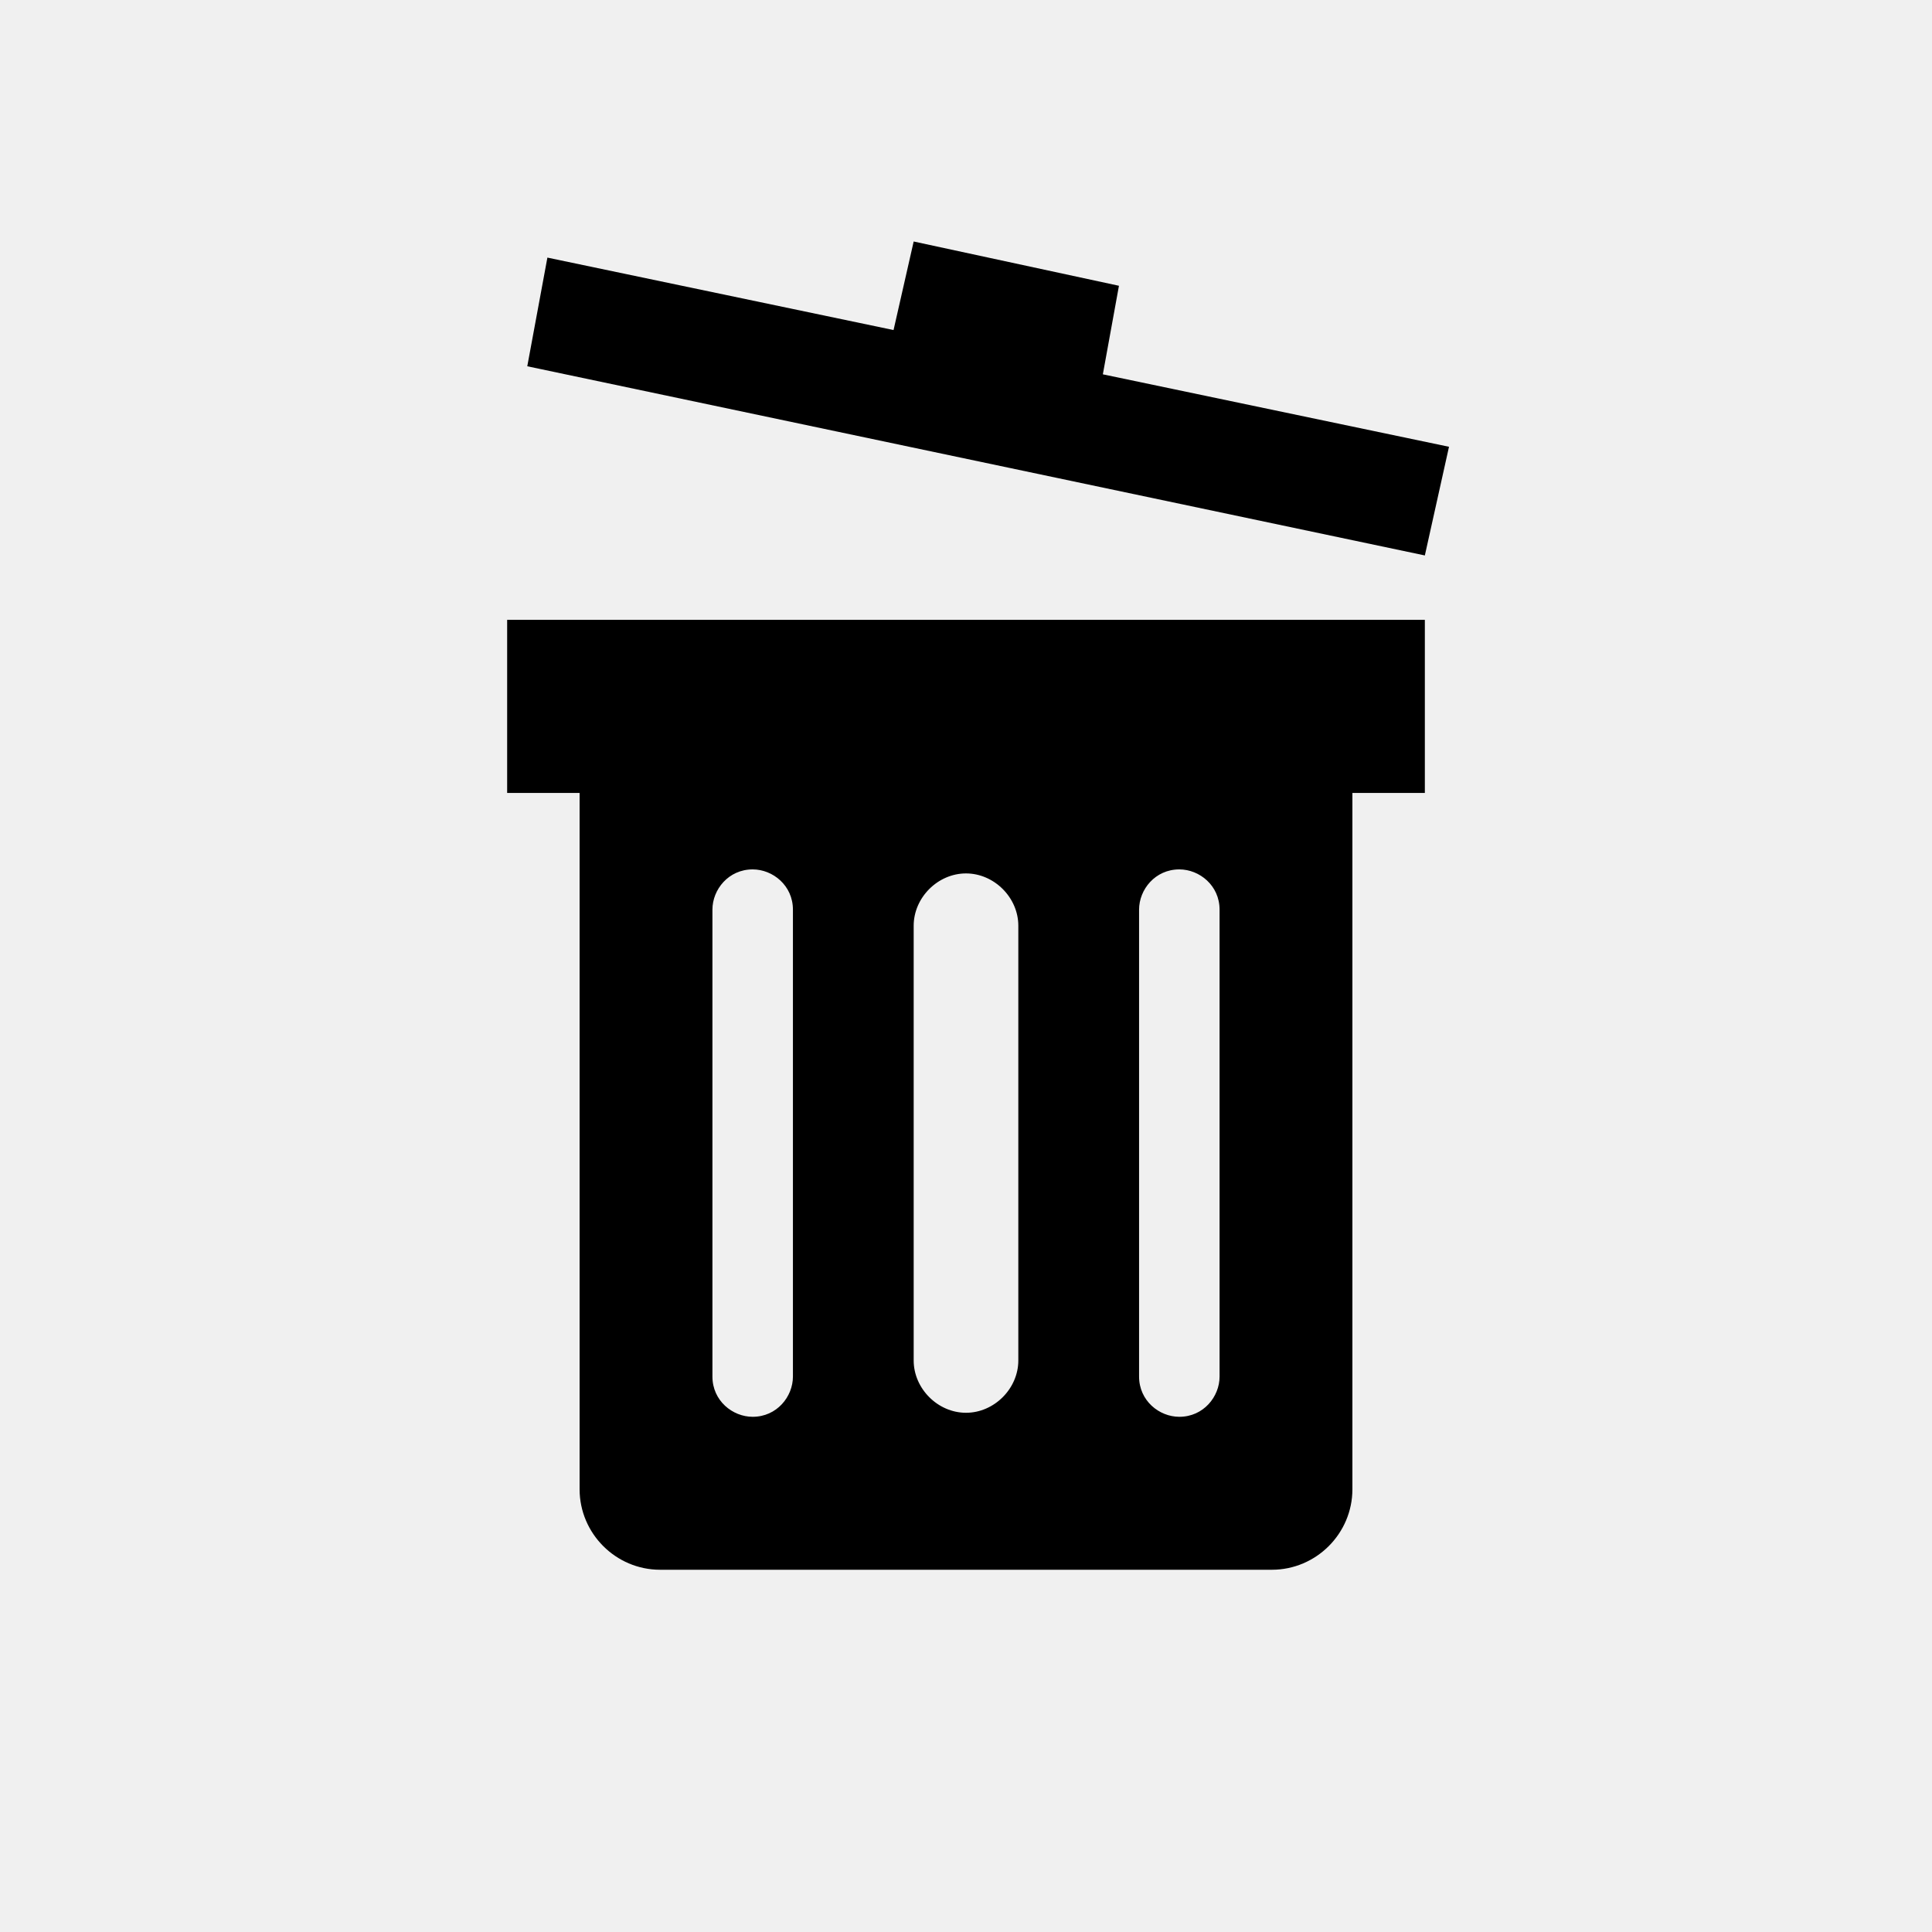
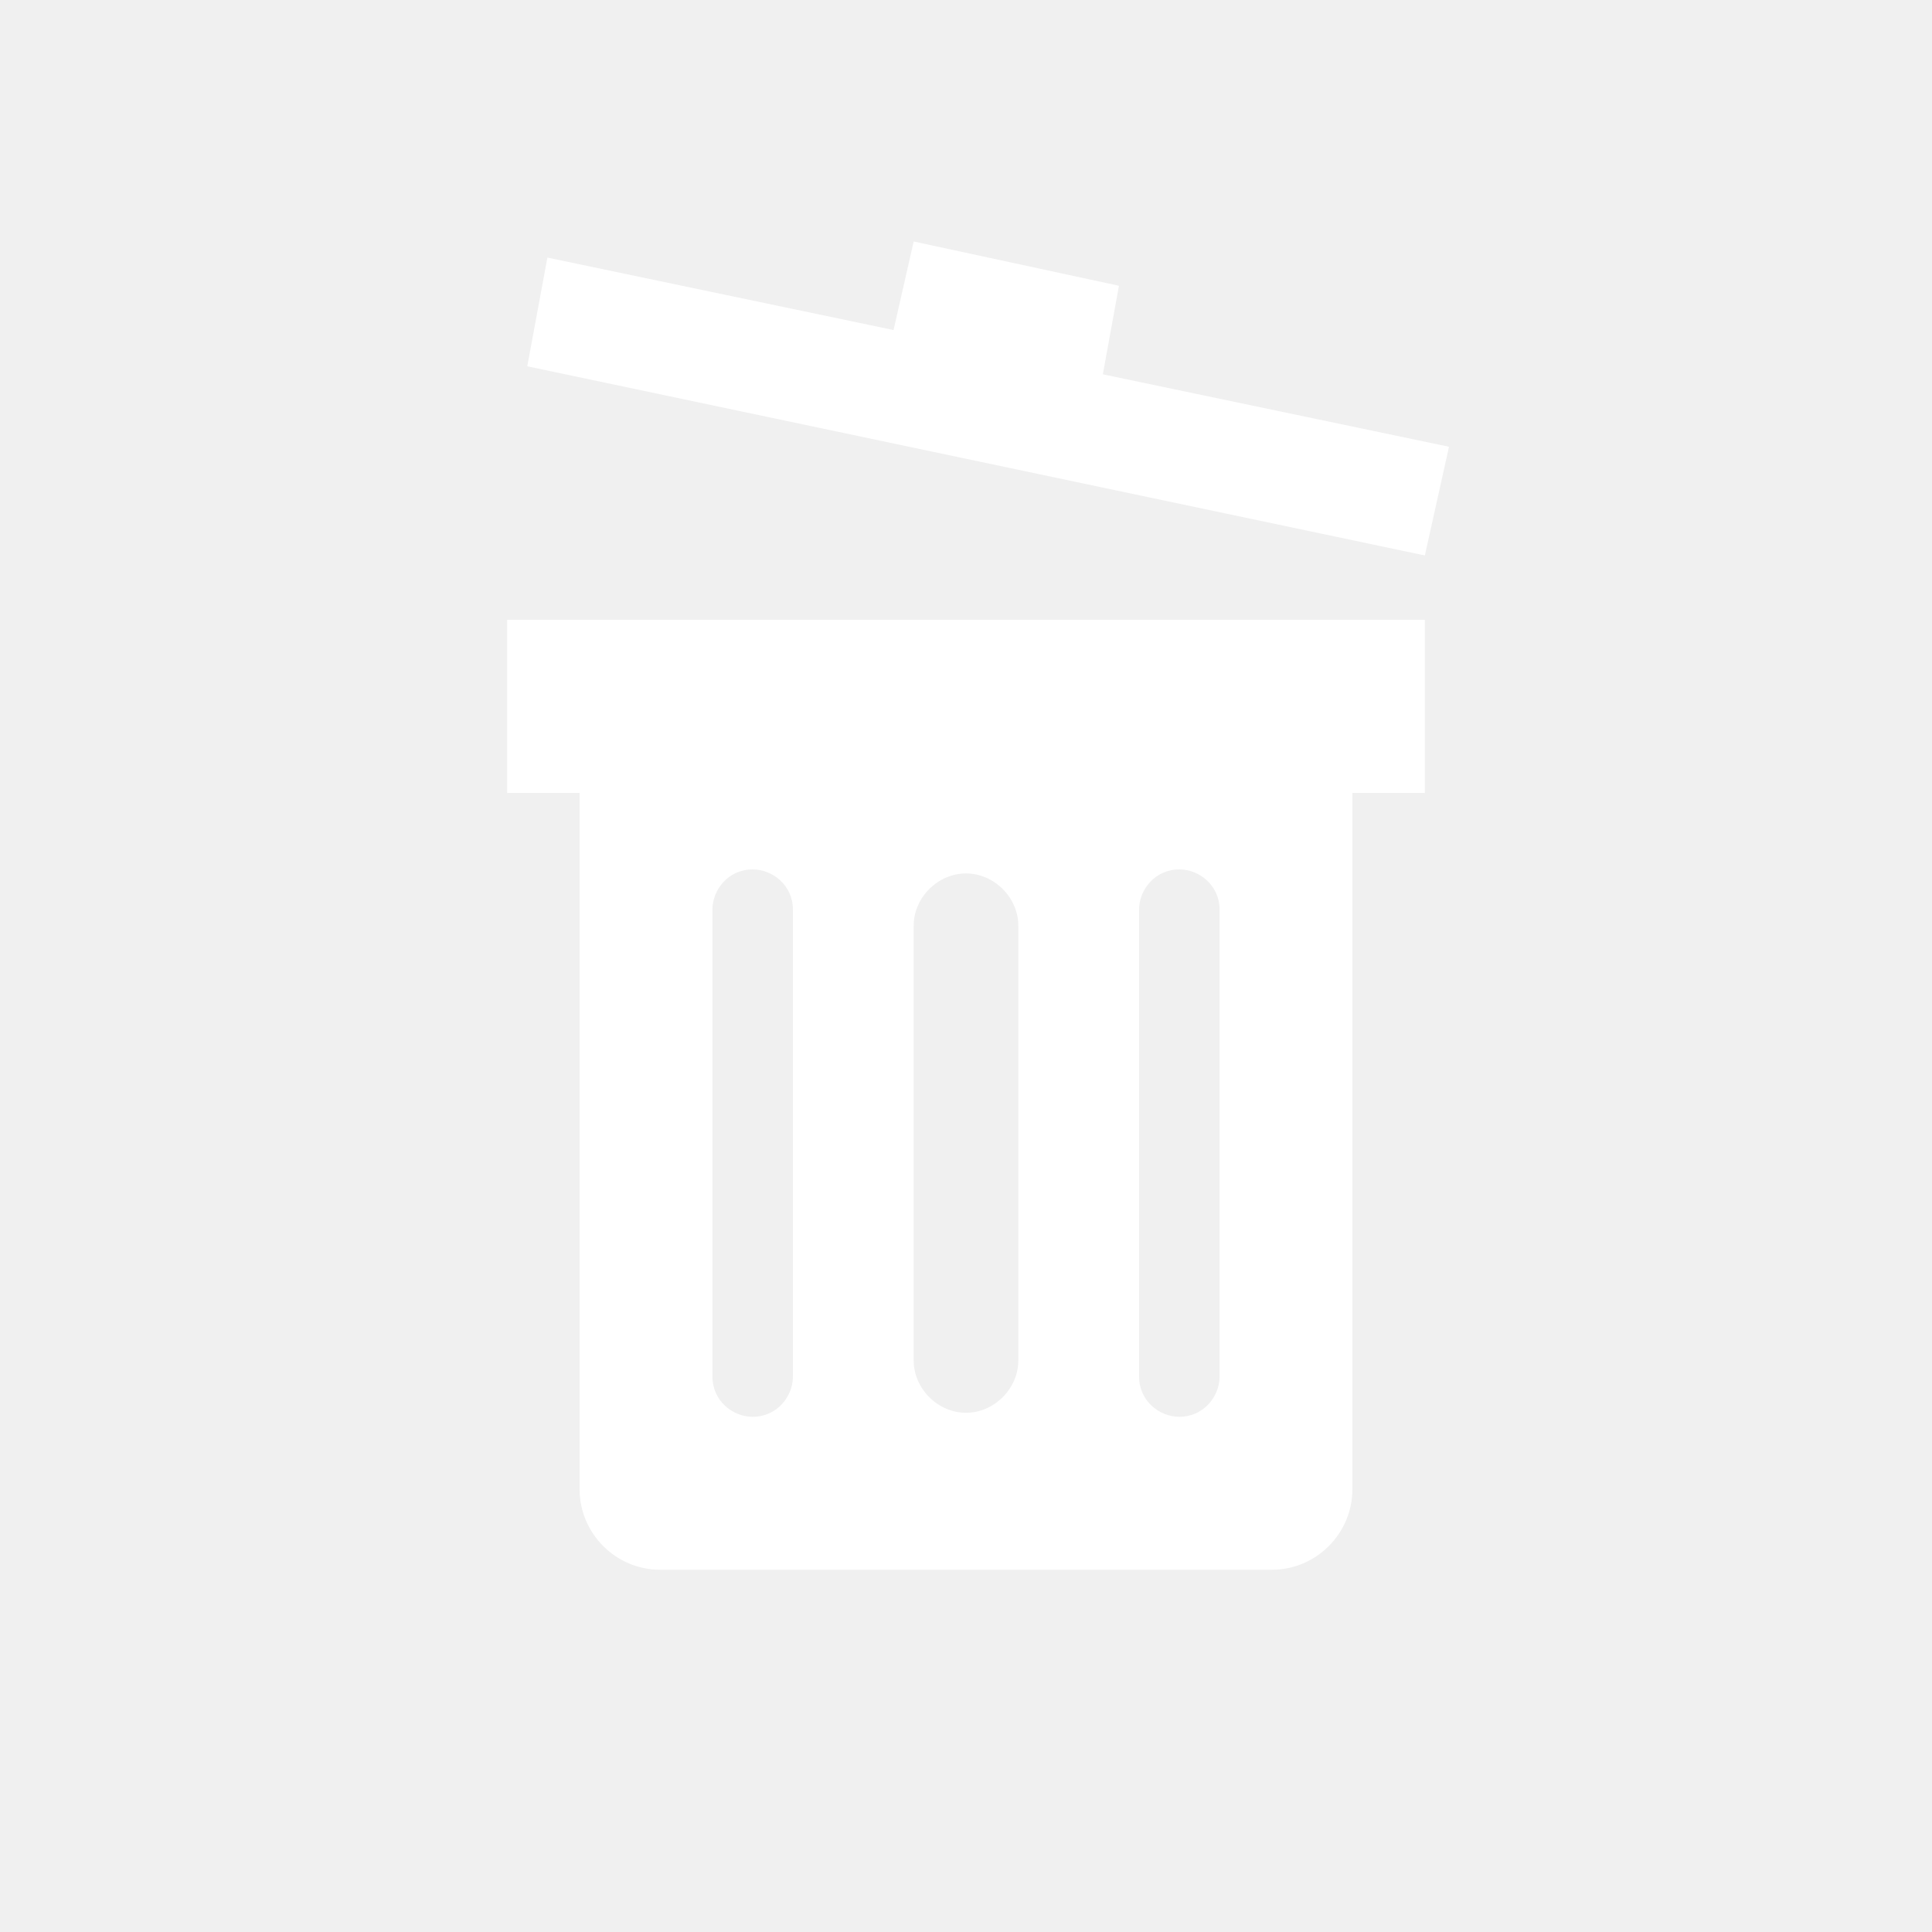
<svg xmlns="http://www.w3.org/2000/svg" version="1.1" id="Layer_1" x="0px" y="0px" viewBox="0 0 48 48" style="enable-background:new 0 0 48 48;" xml:space="preserve">
  <style type="text/css">
- 	.st0{fill:#ffffff;fill-opacity:0;}
+ 	.st0{fill:#ffffff}
+ 	.st1{fill:#333333;fill-opacity:0;}
</style>
-   <rect class="st0" width="48" height="48" />
-   <polygon points="27.4,9.3 27.8,7.1 22.7,6 22.2,8.2 13.6,6.4 13.1,9.1 35.4,13.8 36,11.1 " />
-   <path d="M35.4,15.4H12.6v4.3h1.8V37c0,1.1,0.9,2,2,2h15.2c1.1,0,2-0.9,2-2V19.7h1.8V15.4z M19.7,34.2c0,0.5-0.4,1-1,1  c-0.5,0-1-0.4-1-1V22.6c0-0.5,0.4-1,1-1c0.5,0,1,0.4,1,1V34.2z M25.3,33.8c0,0.7-0.6,1.3-1.3,1.3c-0.7,0-1.3-0.6-1.3-1.3V23  c0-0.7,0.6-1.3,1.3-1.3c0.7,0,1.3,0.6,1.3,1.3V33.8z M30.3,34.2c0,0.5-0.4,1-1,1c-0.5,0-1-0.4-1-1V22.6c0-0.5,0.4-1,1-1  c0.5,0,1,0.4,1,1V34.2z" />
+   <rect class="st1" width="48" height="48" />
+   <polygon class="st0" points="27.4,9.3 27.8,7.1 22.7,6 22.2,8.2 13.6,6.4 13.1,9.1 35.4,13.8 36,11.1 " />
+   <path class="st0" d="M35.4,15.4H12.6v4.3h1.8V37c0,1.1,0.9,2,2,2h15.2c1.1,0,2-0.9,2-2V19.7h1.8V15.4z M19.7,34.2c0,0.5-0.4,1-1,1  c-0.5,0-1-0.4-1-1V22.6c0-0.5,0.4-1,1-1c0.5,0,1,0.4,1,1V34.2z M25.3,33.8c0,0.7-0.6,1.3-1.3,1.3c-0.7,0-1.3-0.6-1.3-1.3V23  c0-0.7,0.6-1.3,1.3-1.3c0.7,0,1.3,0.6,1.3,1.3V33.8z M30.3,34.2c0,0.5-0.4,1-1,1c-0.5,0-1-0.4-1-1V22.6c0-0.5,0.4-1,1-1  c0.5,0,1,0.4,1,1V34.2z" />
</svg>
